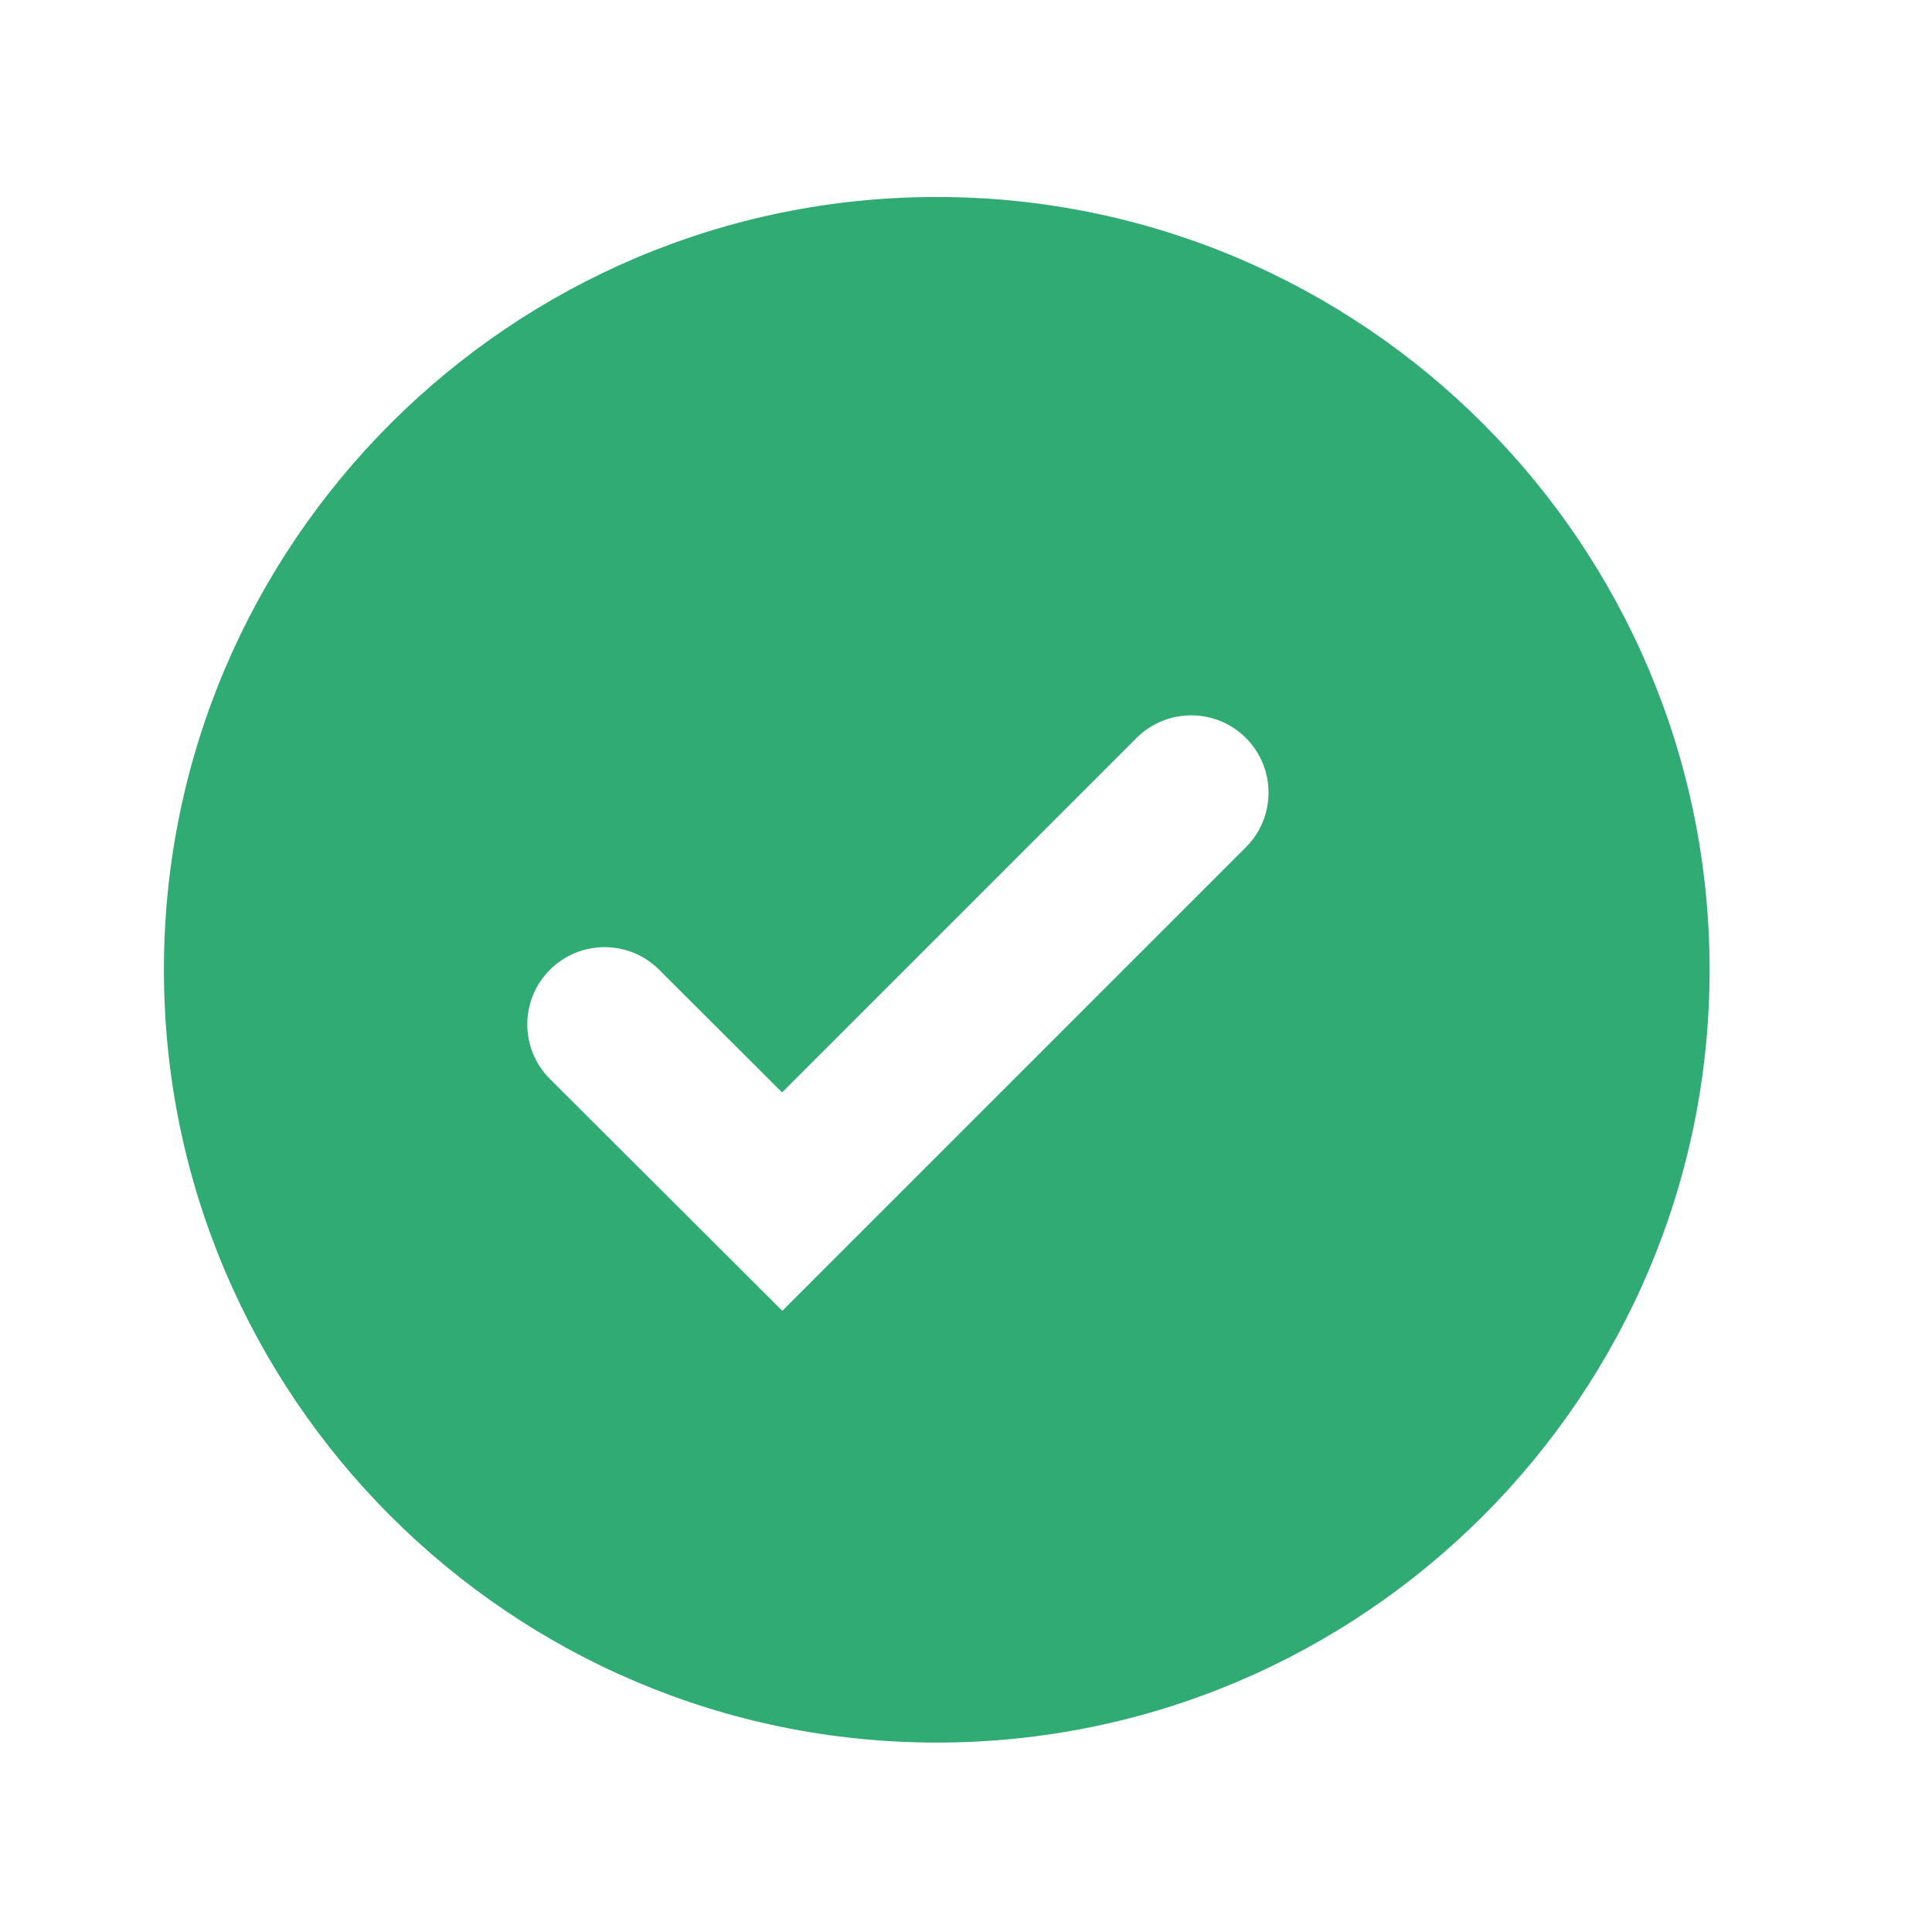
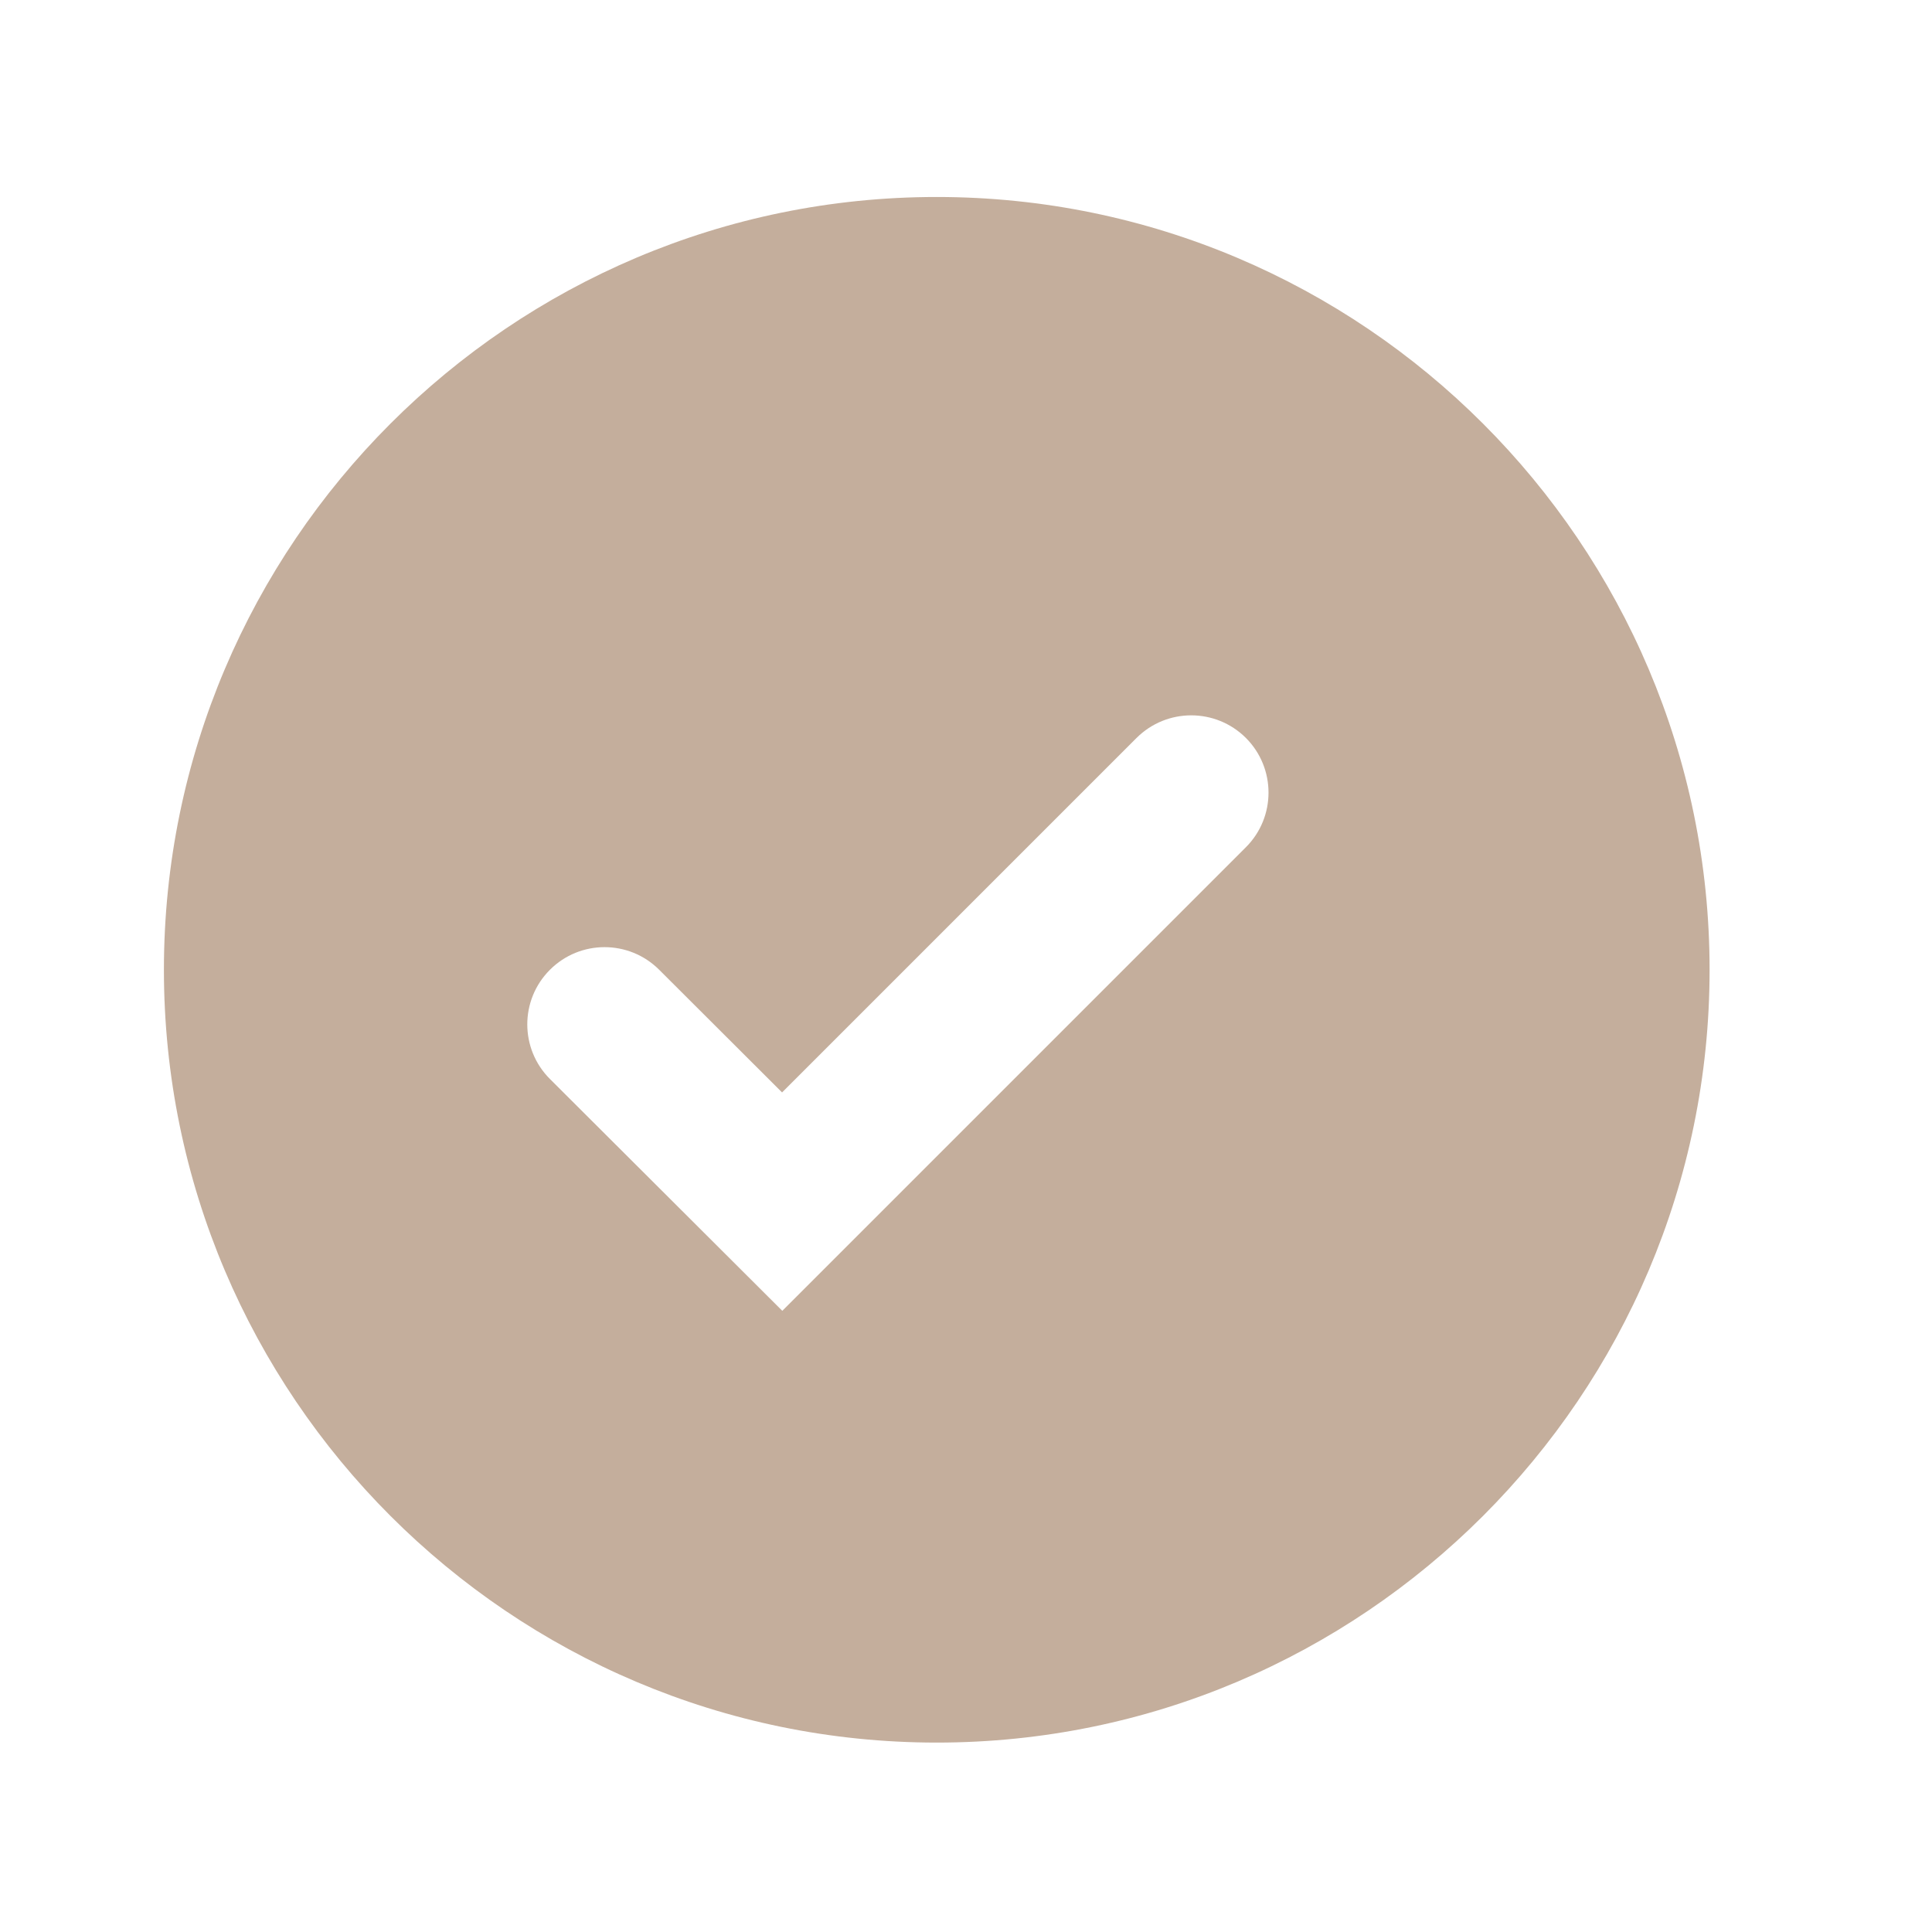
<svg xmlns="http://www.w3.org/2000/svg" width="25" height="25" viewBox="0 0 25 25" fill="none">
-   <path d="M12.121 2.549C6.607 2.549 2.121 7.035 2.121 12.549C2.121 18.063 6.607 22.549 12.121 22.549C17.636 22.549 22.122 18.063 22.122 12.549C22.122 7.035 17.636 2.549 12.121 2.549ZM10.123 16.962L7.117 13.963C6.726 13.573 6.725 12.941 7.115 12.55C7.505 12.159 8.138 12.158 8.529 12.548L10.12 14.136L14.707 9.549C15.098 9.159 15.731 9.159 16.122 9.549C16.512 9.94 16.512 10.573 16.122 10.963L10.123 16.962Z" fill="#2FAB73" />
+   <path d="M12.121 2.549C6.607 2.549 2.121 7.035 2.121 12.549C2.121 18.063 6.607 22.549 12.121 22.549C17.636 22.549 22.122 18.063 22.122 12.549C22.122 7.035 17.636 2.549 12.121 2.549ZM10.123 16.962L7.117 13.963C6.726 13.573 6.725 12.941 7.115 12.55C7.505 12.159 8.138 12.158 8.529 12.548L10.12 14.136L14.707 9.549C15.098 9.159 15.731 9.159 16.122 9.549C16.512 9.94 16.512 10.573 16.122 10.963L10.123 16.962Z" fill="#C4AE9C" />
</svg>
